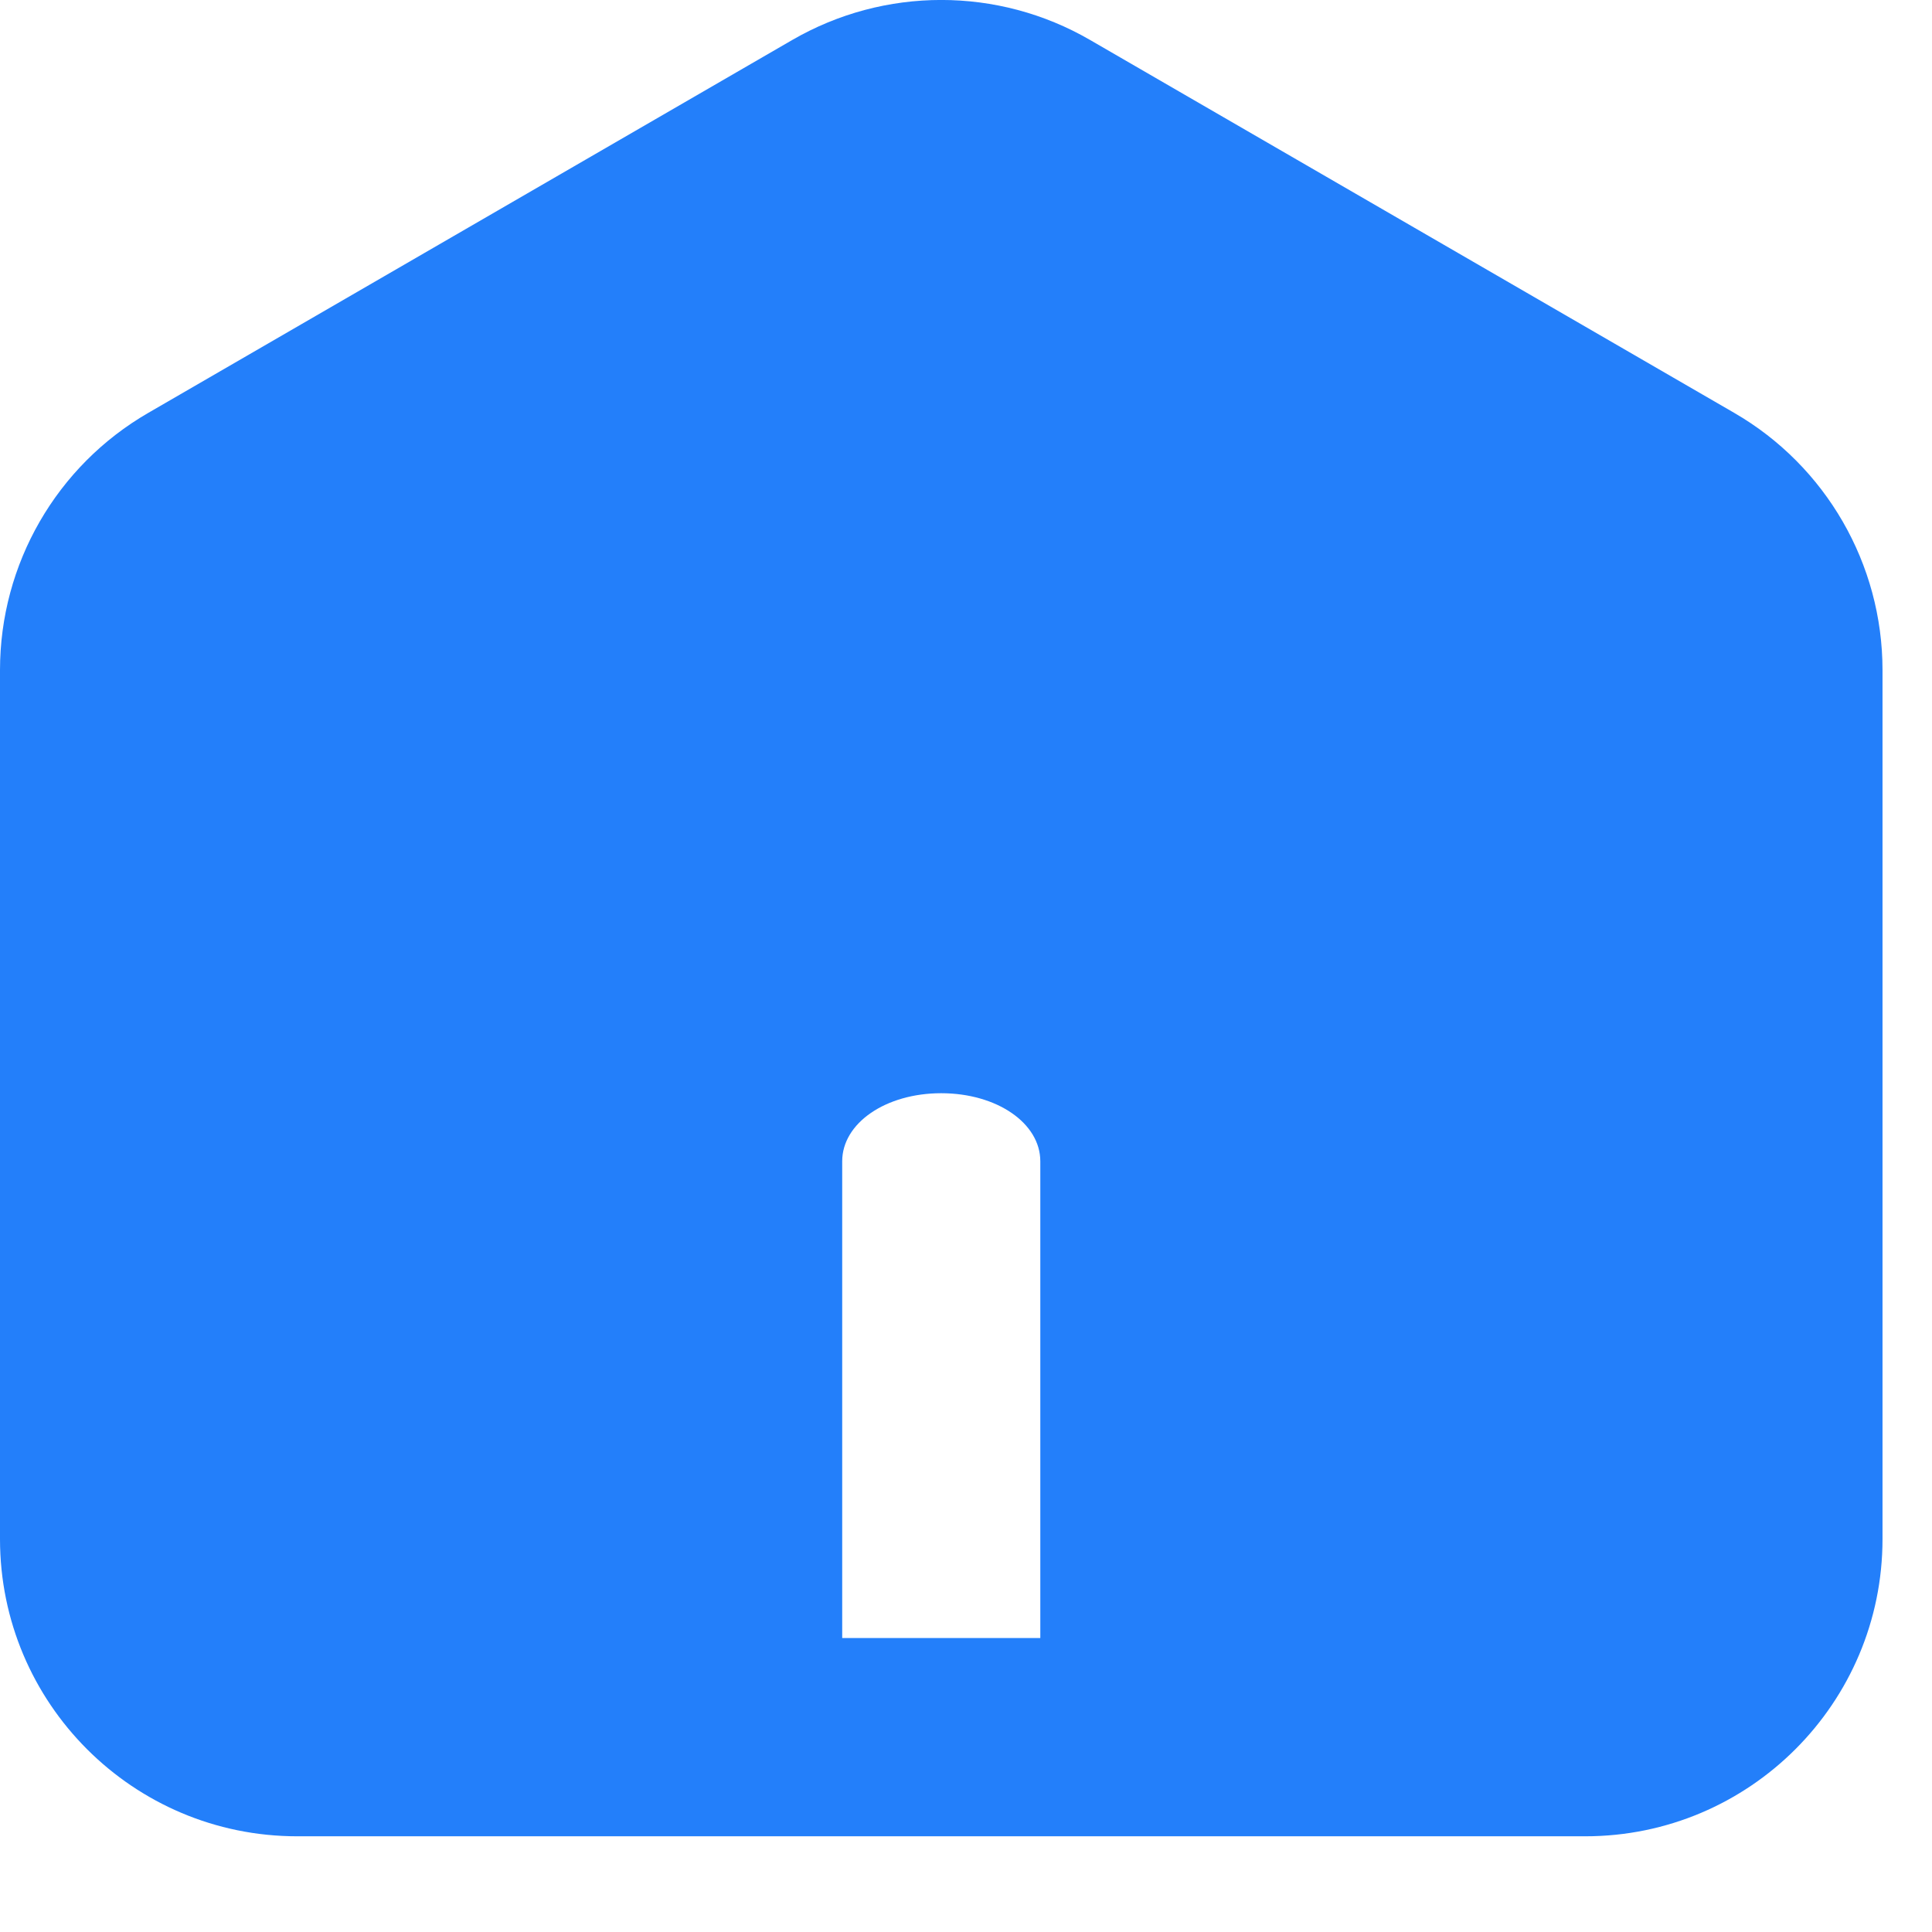
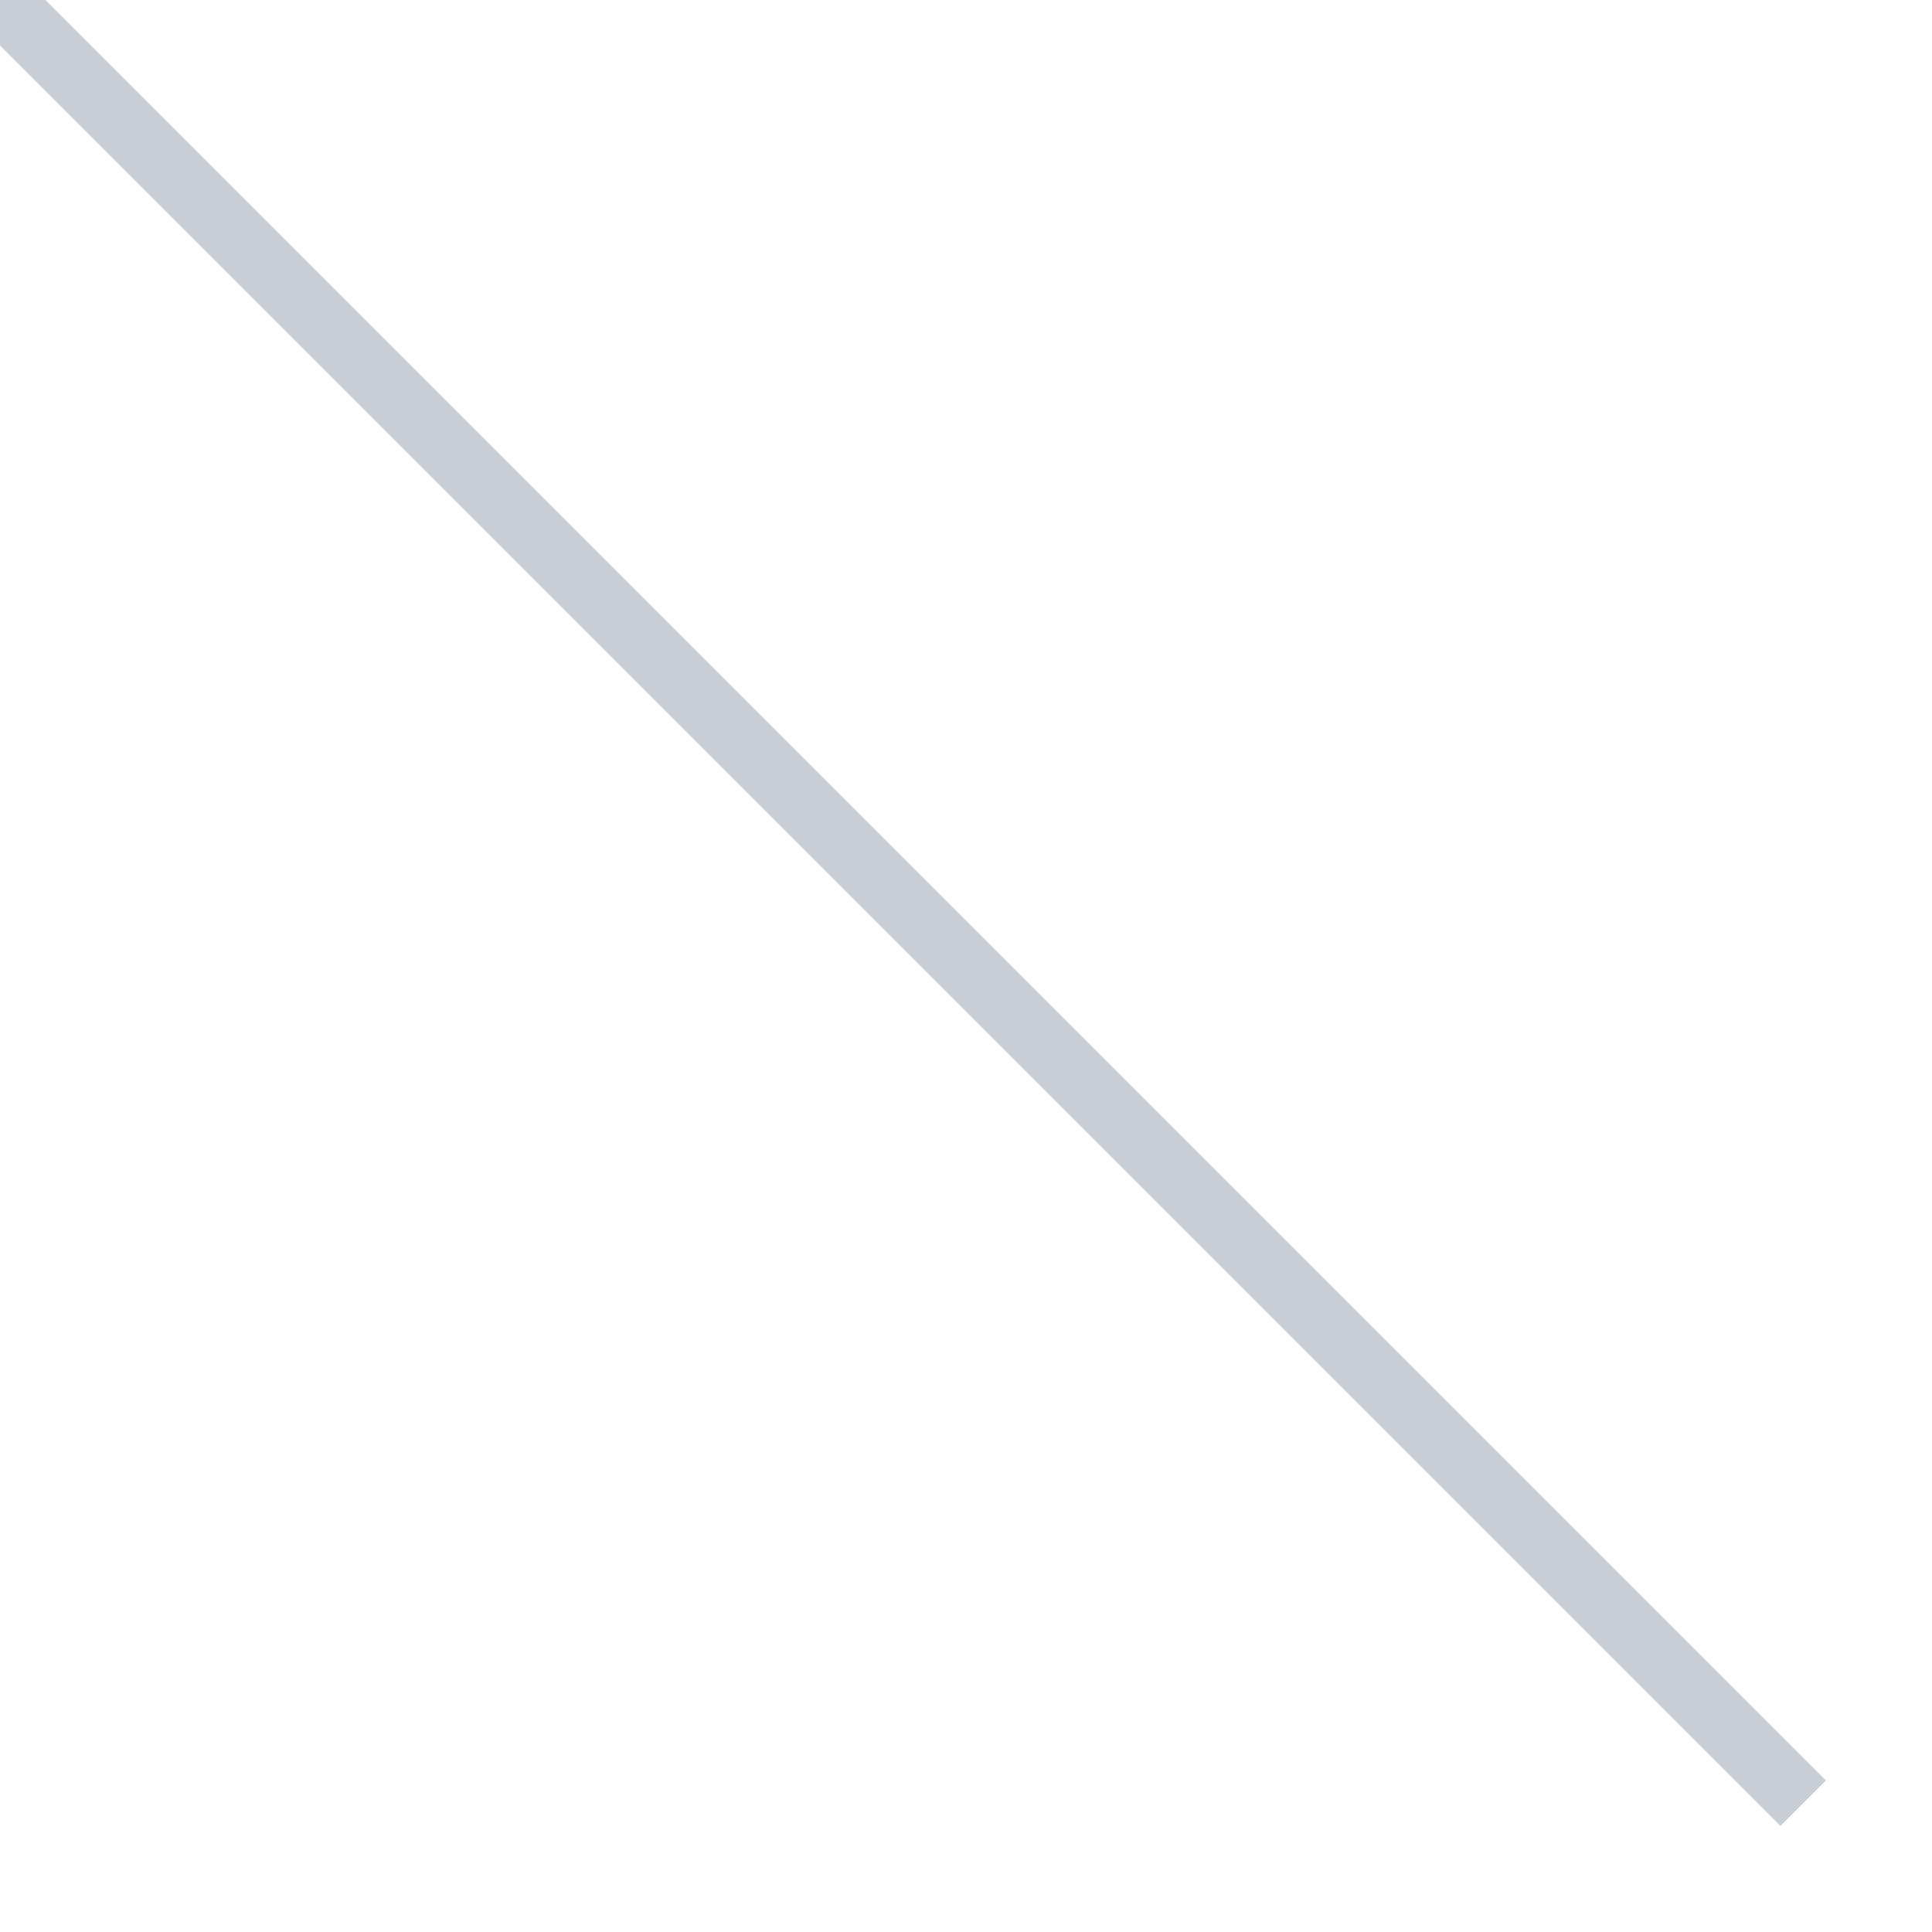
- <svg xmlns="http://www.w3.org/2000/svg" version="1.1" width="13px" height="13px">
-   <g transform="matrix(1 0 0 1 -220 -1162 )">
-     <path d="M 0.998 2.778  C 0.998 2.778  5.331 0.269  5.331 0.269  C 5.951 -0.09  6.716 -0.09  7.335 0.269  C 7.335 0.269  11.669 2.778  11.669 2.778  C 12.286 3.135  12.667 3.795  12.667 4.509  C 12.667 4.509  12.667 10.356  12.667 10.356  C 12.667 11.46  11.771 12.356  10.667 12.356  C 10.667 12.356  2 12.356  2 12.356  C 0.895 12.356  0 11.46  0 10.356  C 0 10.356  0 4.509  0 4.509  C 0 3.795  0.38 3.135  0.998 2.778  Z M 5.667 7.814  L 5.667 11.022  L 7 11.022  L 7 7.814  C 7 7.557  6.707 7.356  6.333 7.356  C 5.96 7.356  5.667 7.557  5.667 7.814  Z " fill-rule="nonzero" fill="#237ffa" stroke="none" transform="matrix(1 0 0 1 220 1162 )" />
+ <svg xmlns="http://www.w3.org/2000/svg" version="1.1" width="15px" height="15px">
+   <g transform="matrix(1 0 0 1 -806 -2260 )">
+     <path d="M 0 0  L 14 14  " stroke-width="0.5" stroke="#c9ced6" fill="none" transform="matrix(1 0 0 1 806 2260 )" />
  </g>
</svg>
